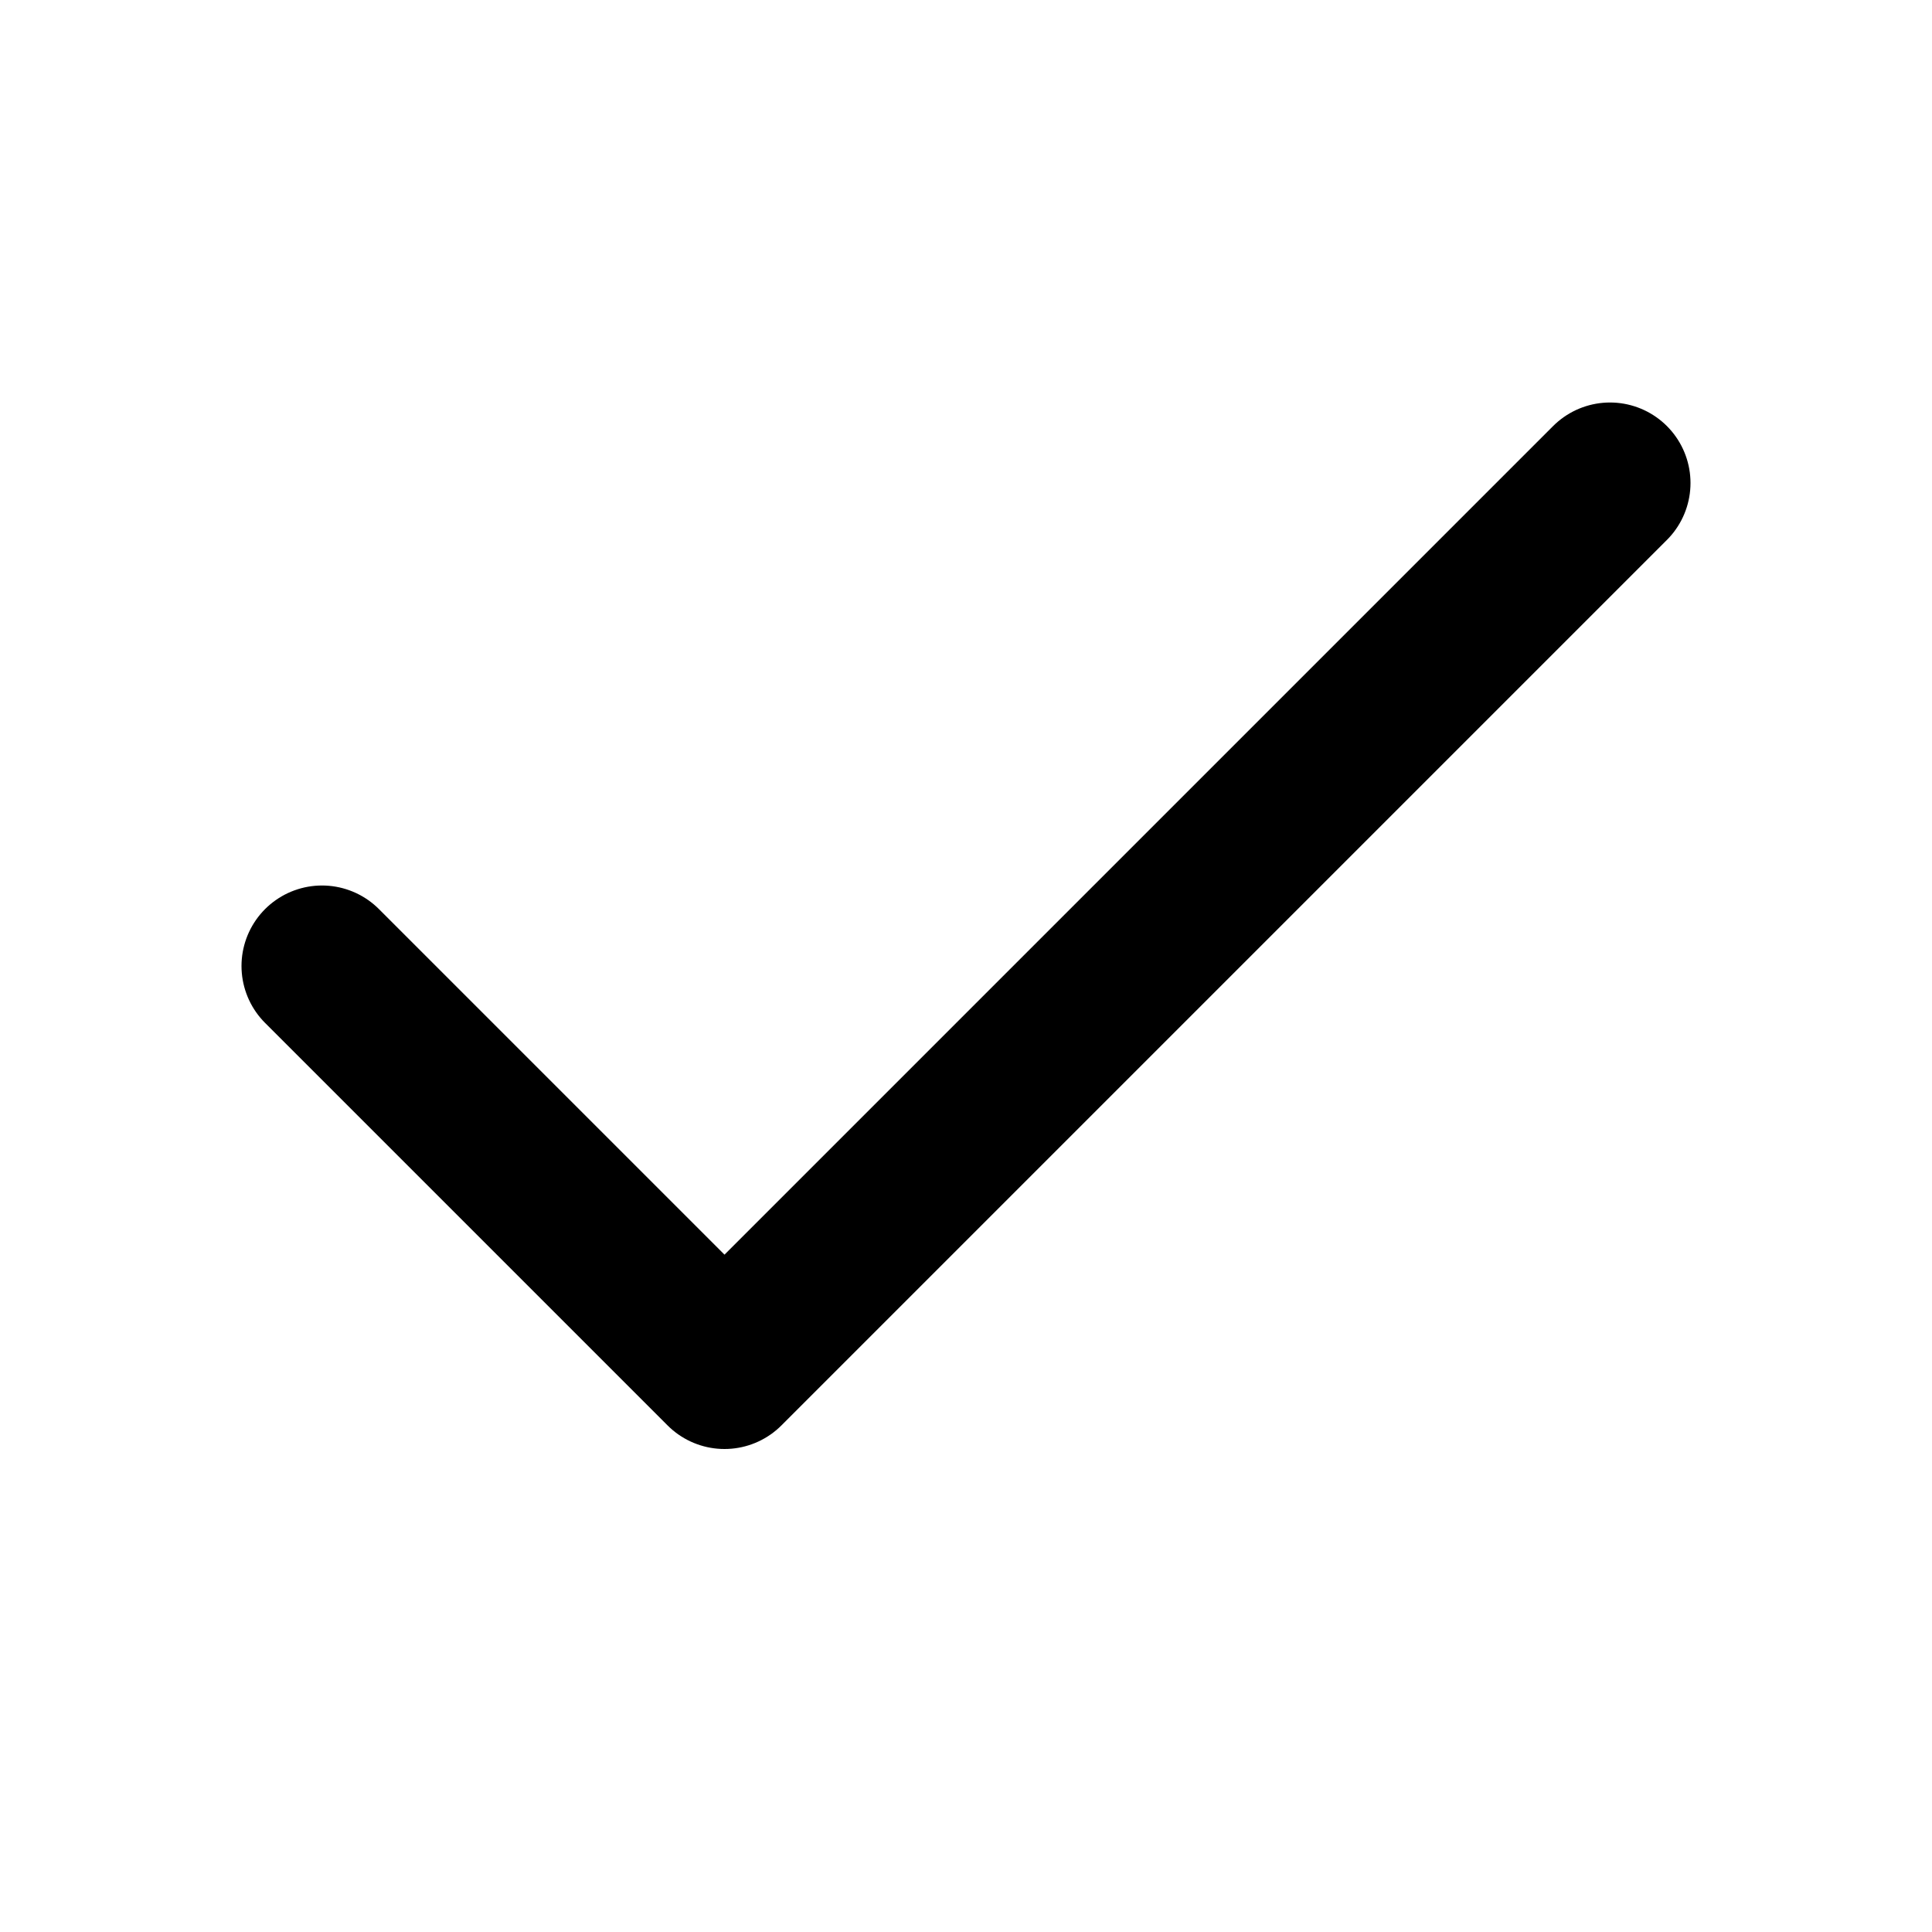
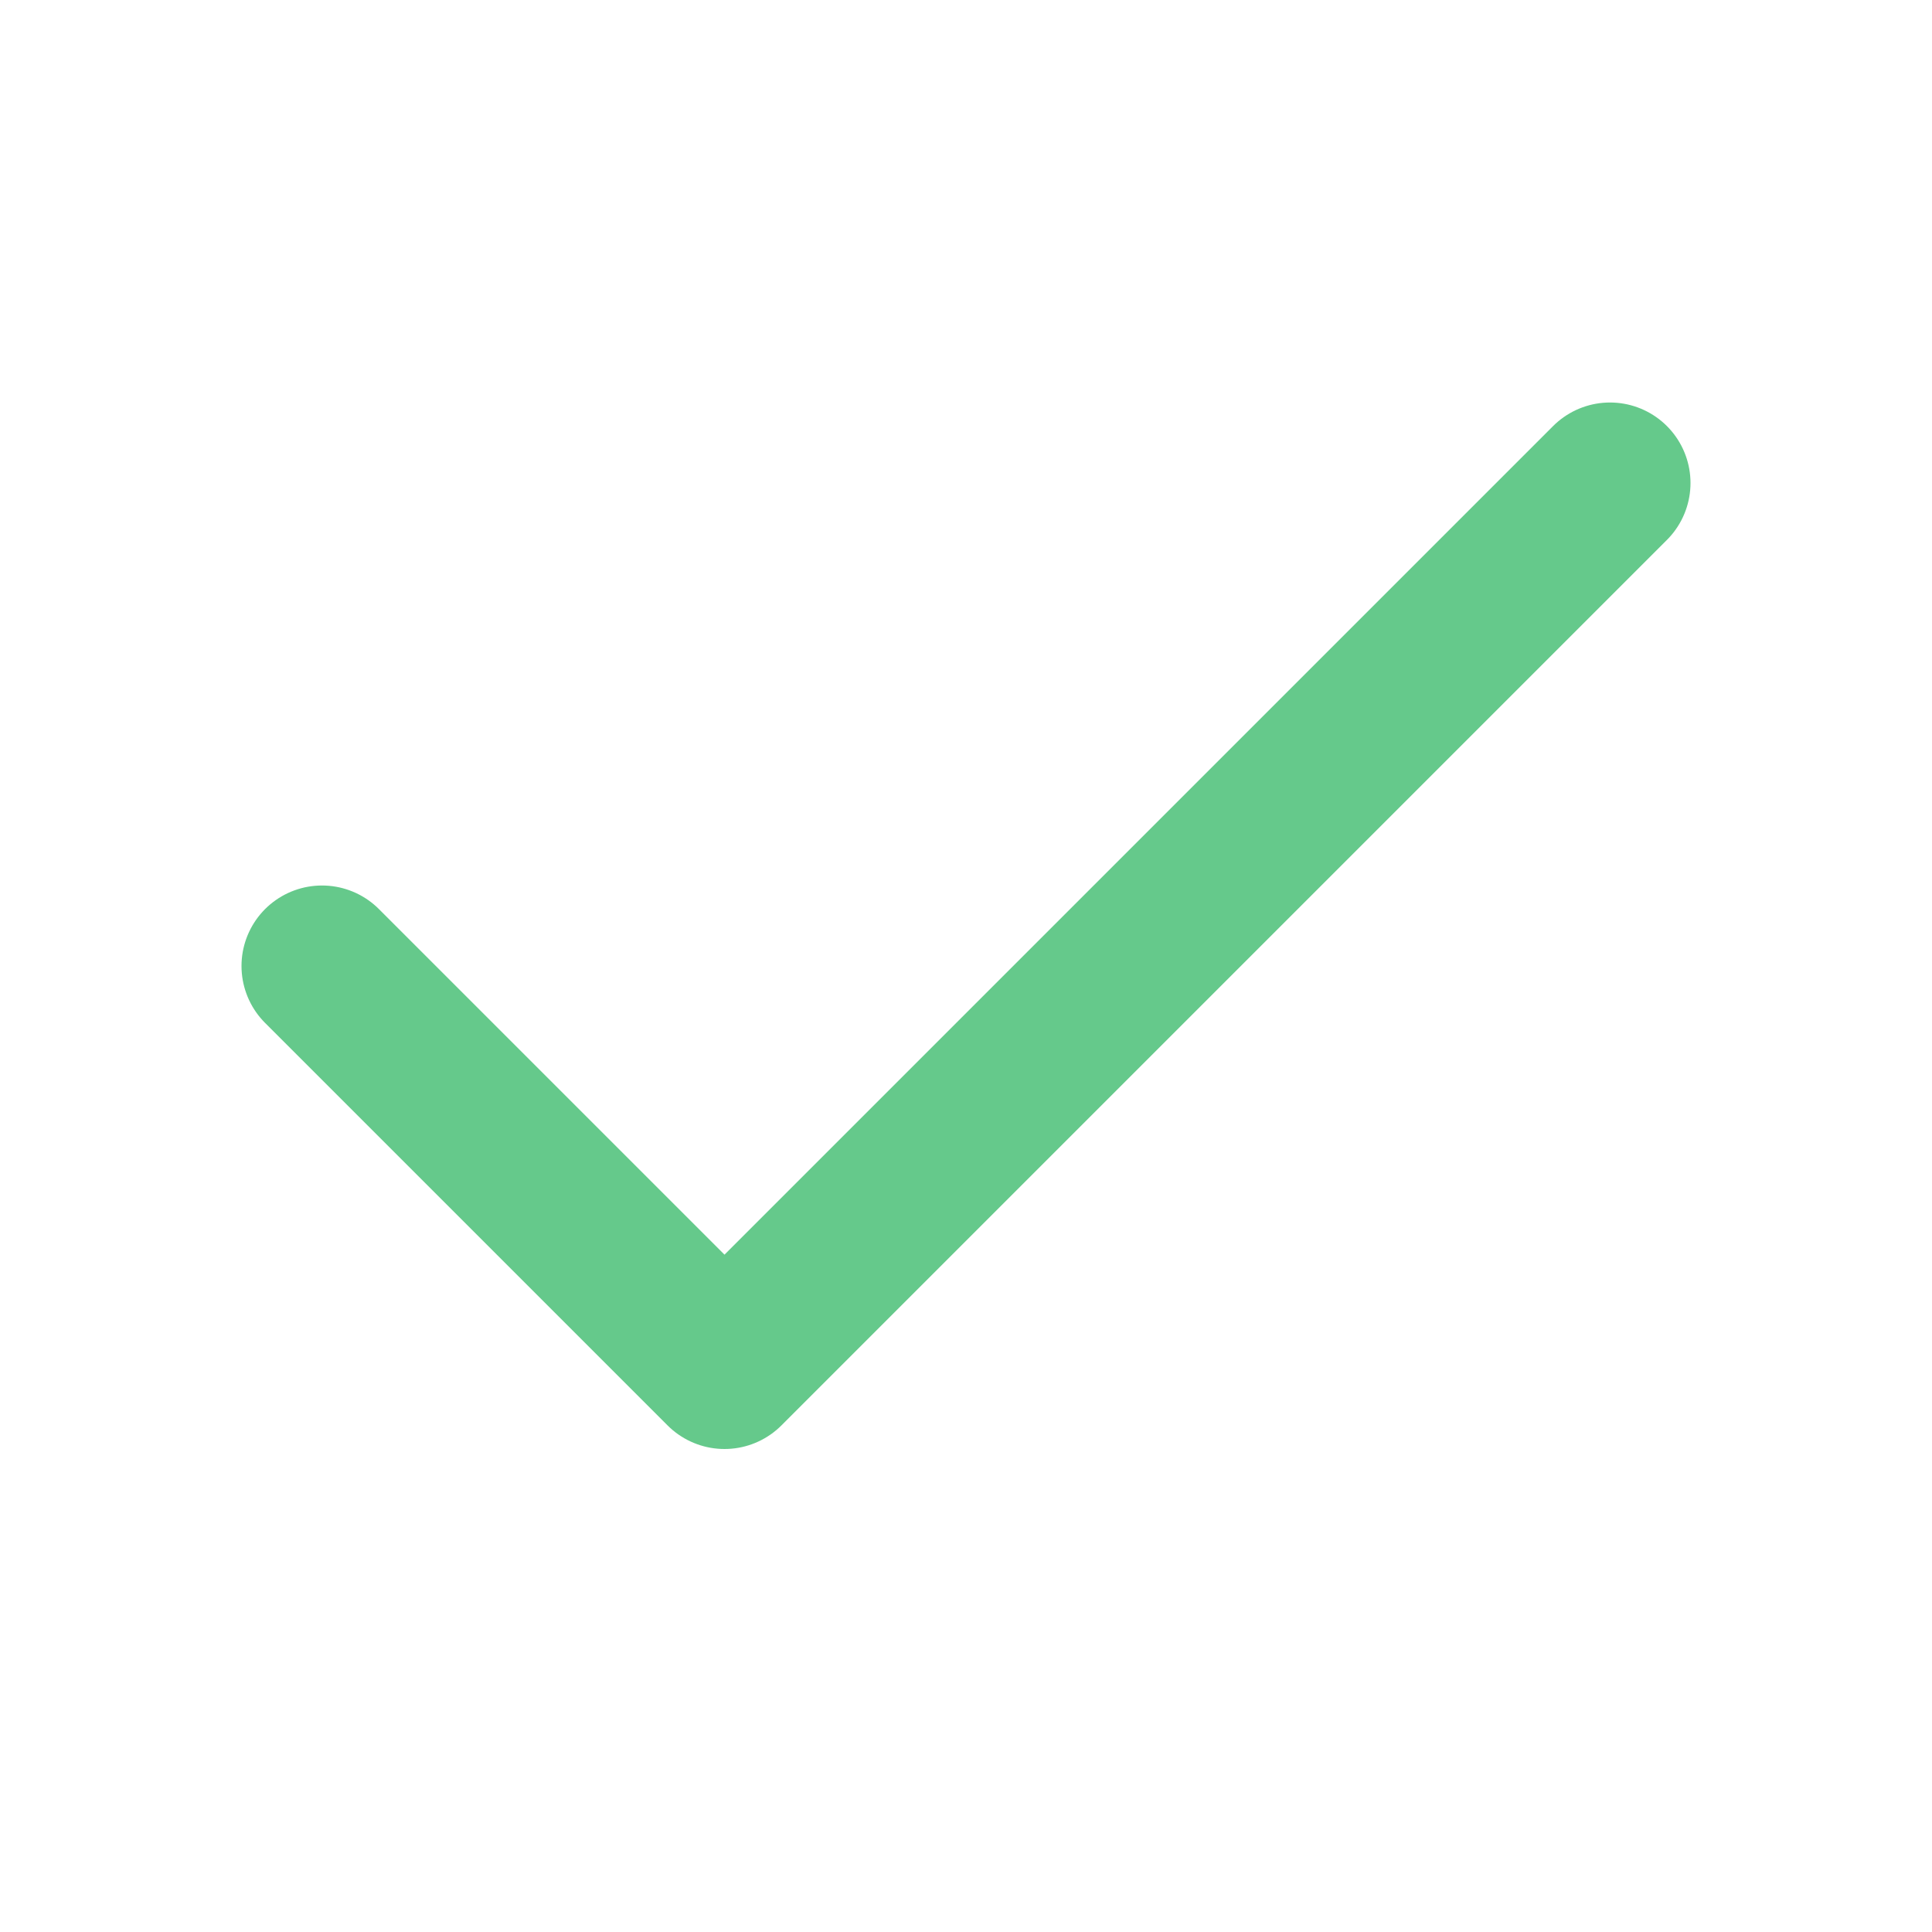
- <svg xmlns="http://www.w3.org/2000/svg" width="24" height="24" viewBox="0 0 24 24" fill="none" stroke="currentColor" stroke-width="2" stroke-linecap="round" stroke-linejoin="round" class="lucide lucide-check preview-icon">
+ <svg xmlns="http://www.w3.org/2000/svg" width="24" height="24" viewBox="0 0 24 24" fill="none" stroke="#65C98B" stroke-width="2" stroke-linecap="round" stroke-linejoin="round" class="lucide lucide-check preview-icon">
  <path d="M20 6 9 17l-5-5" />
</svg>
